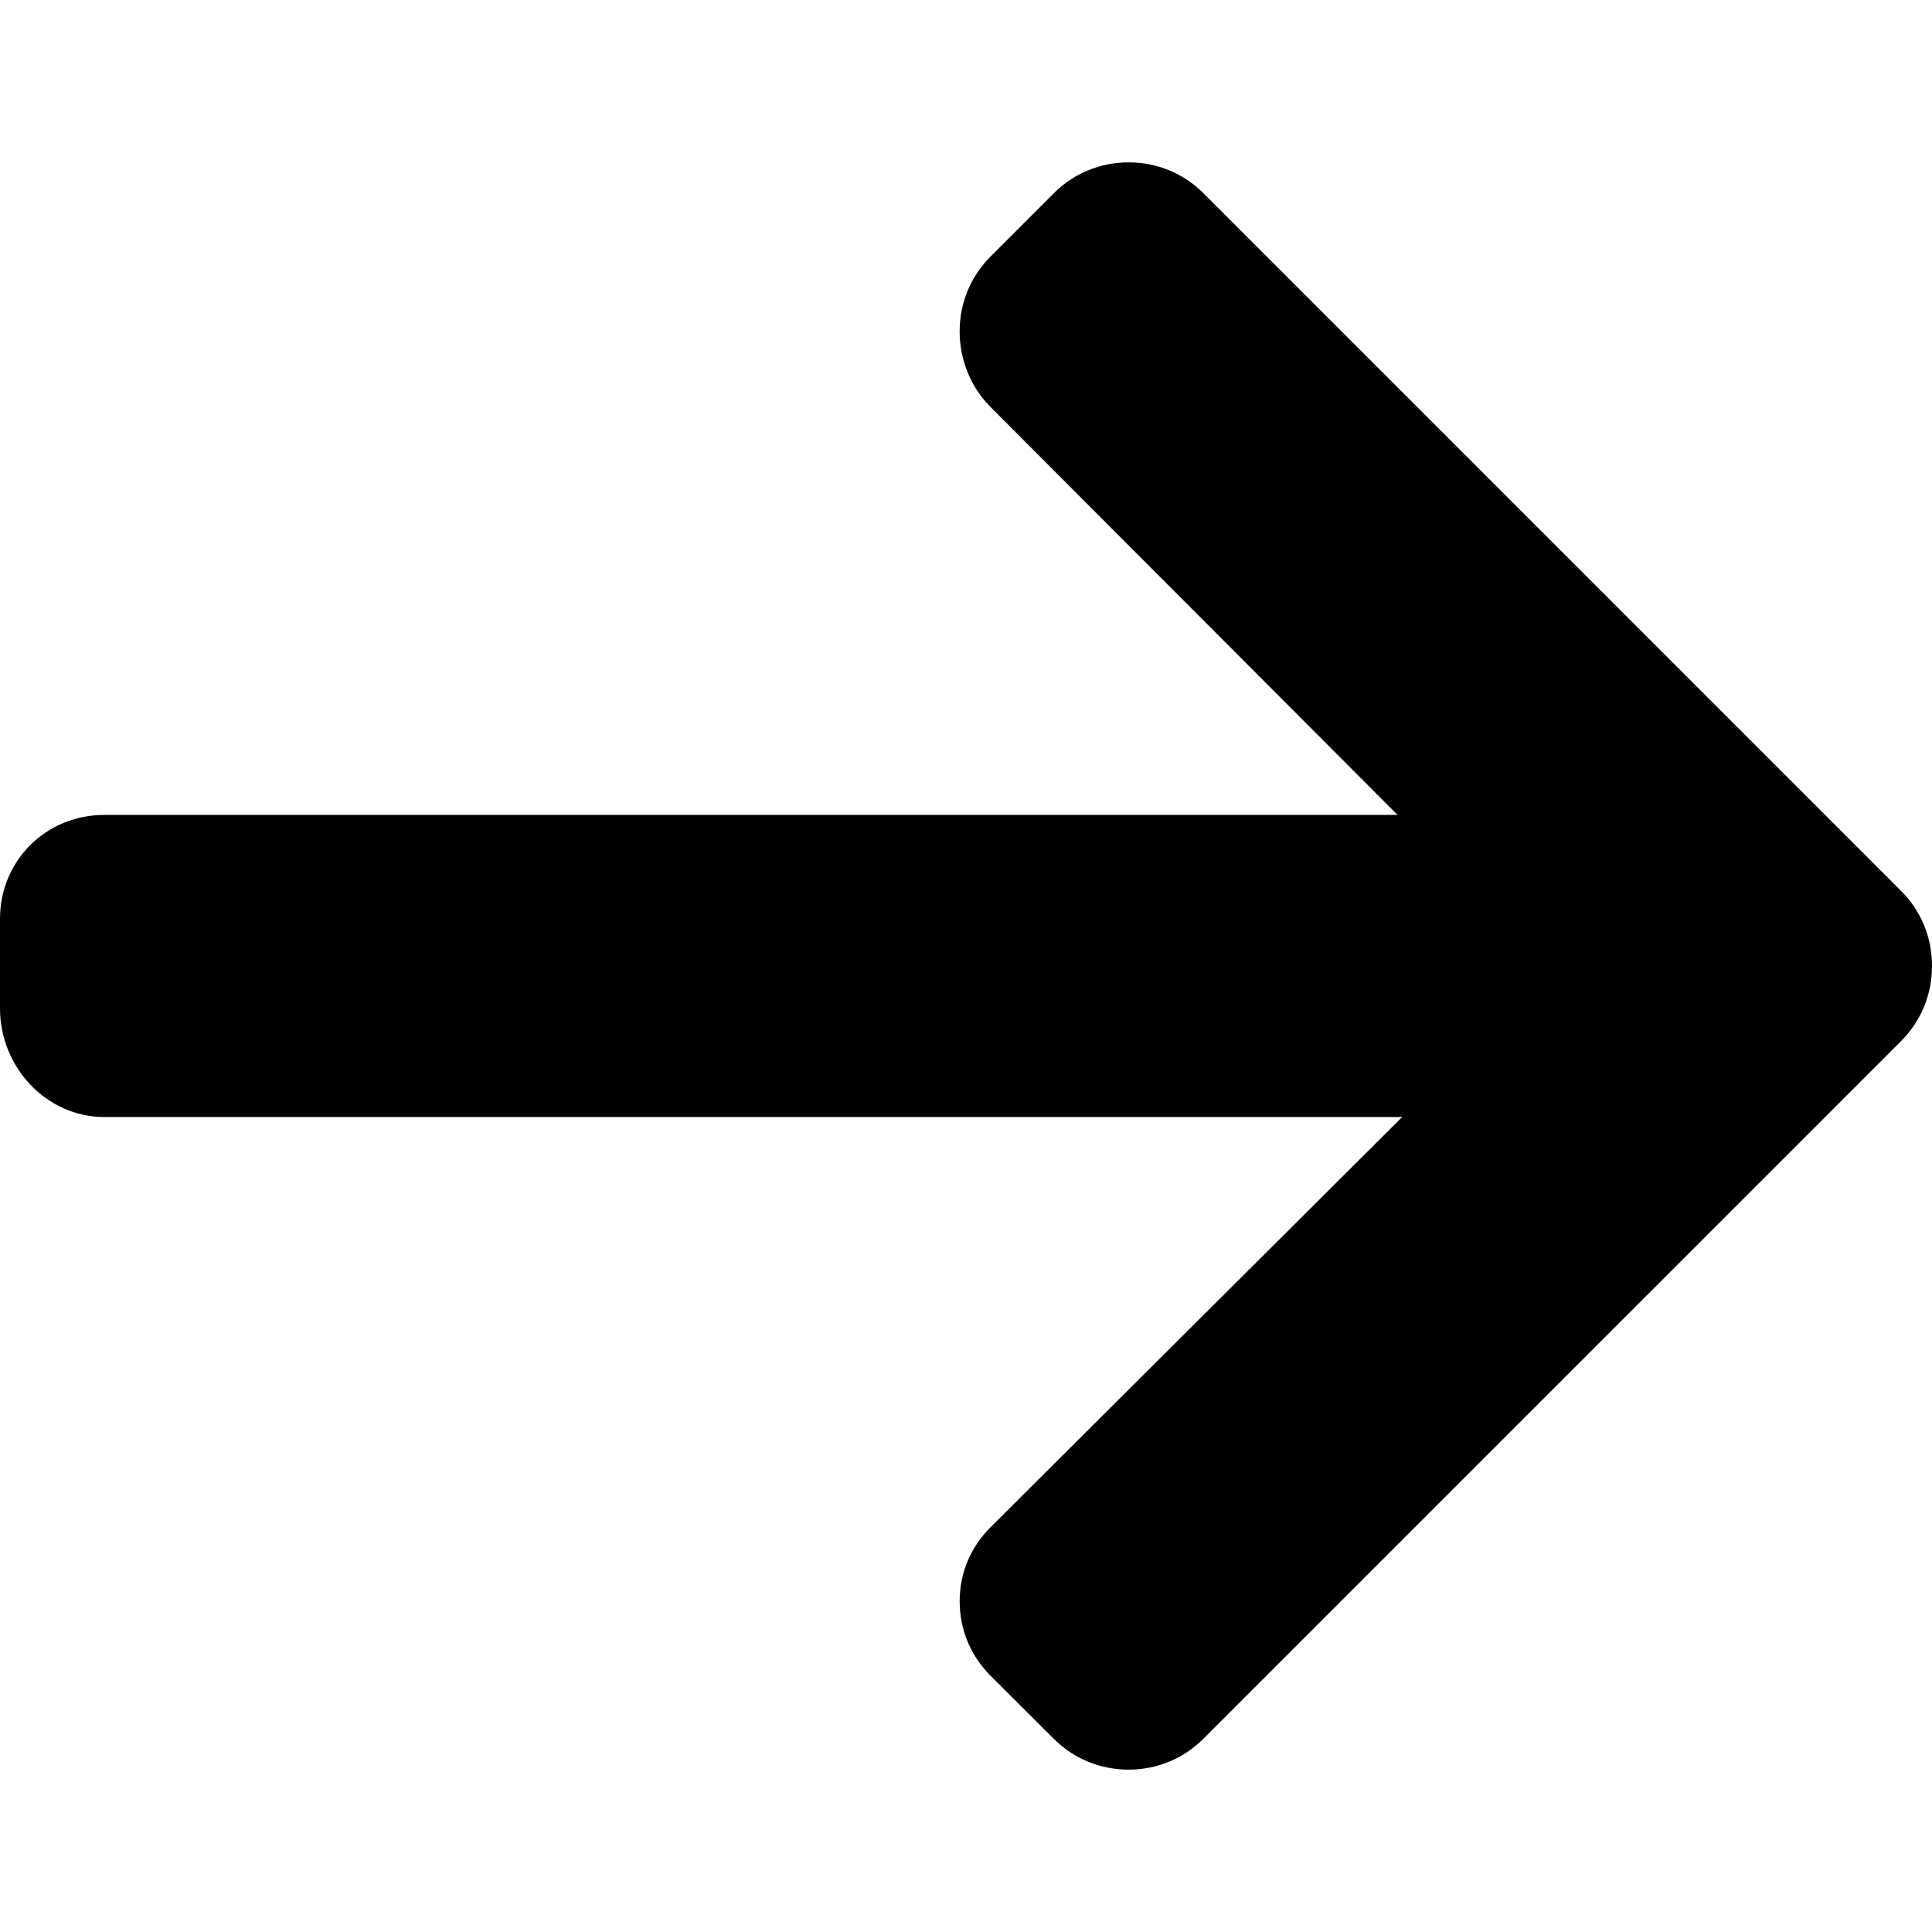
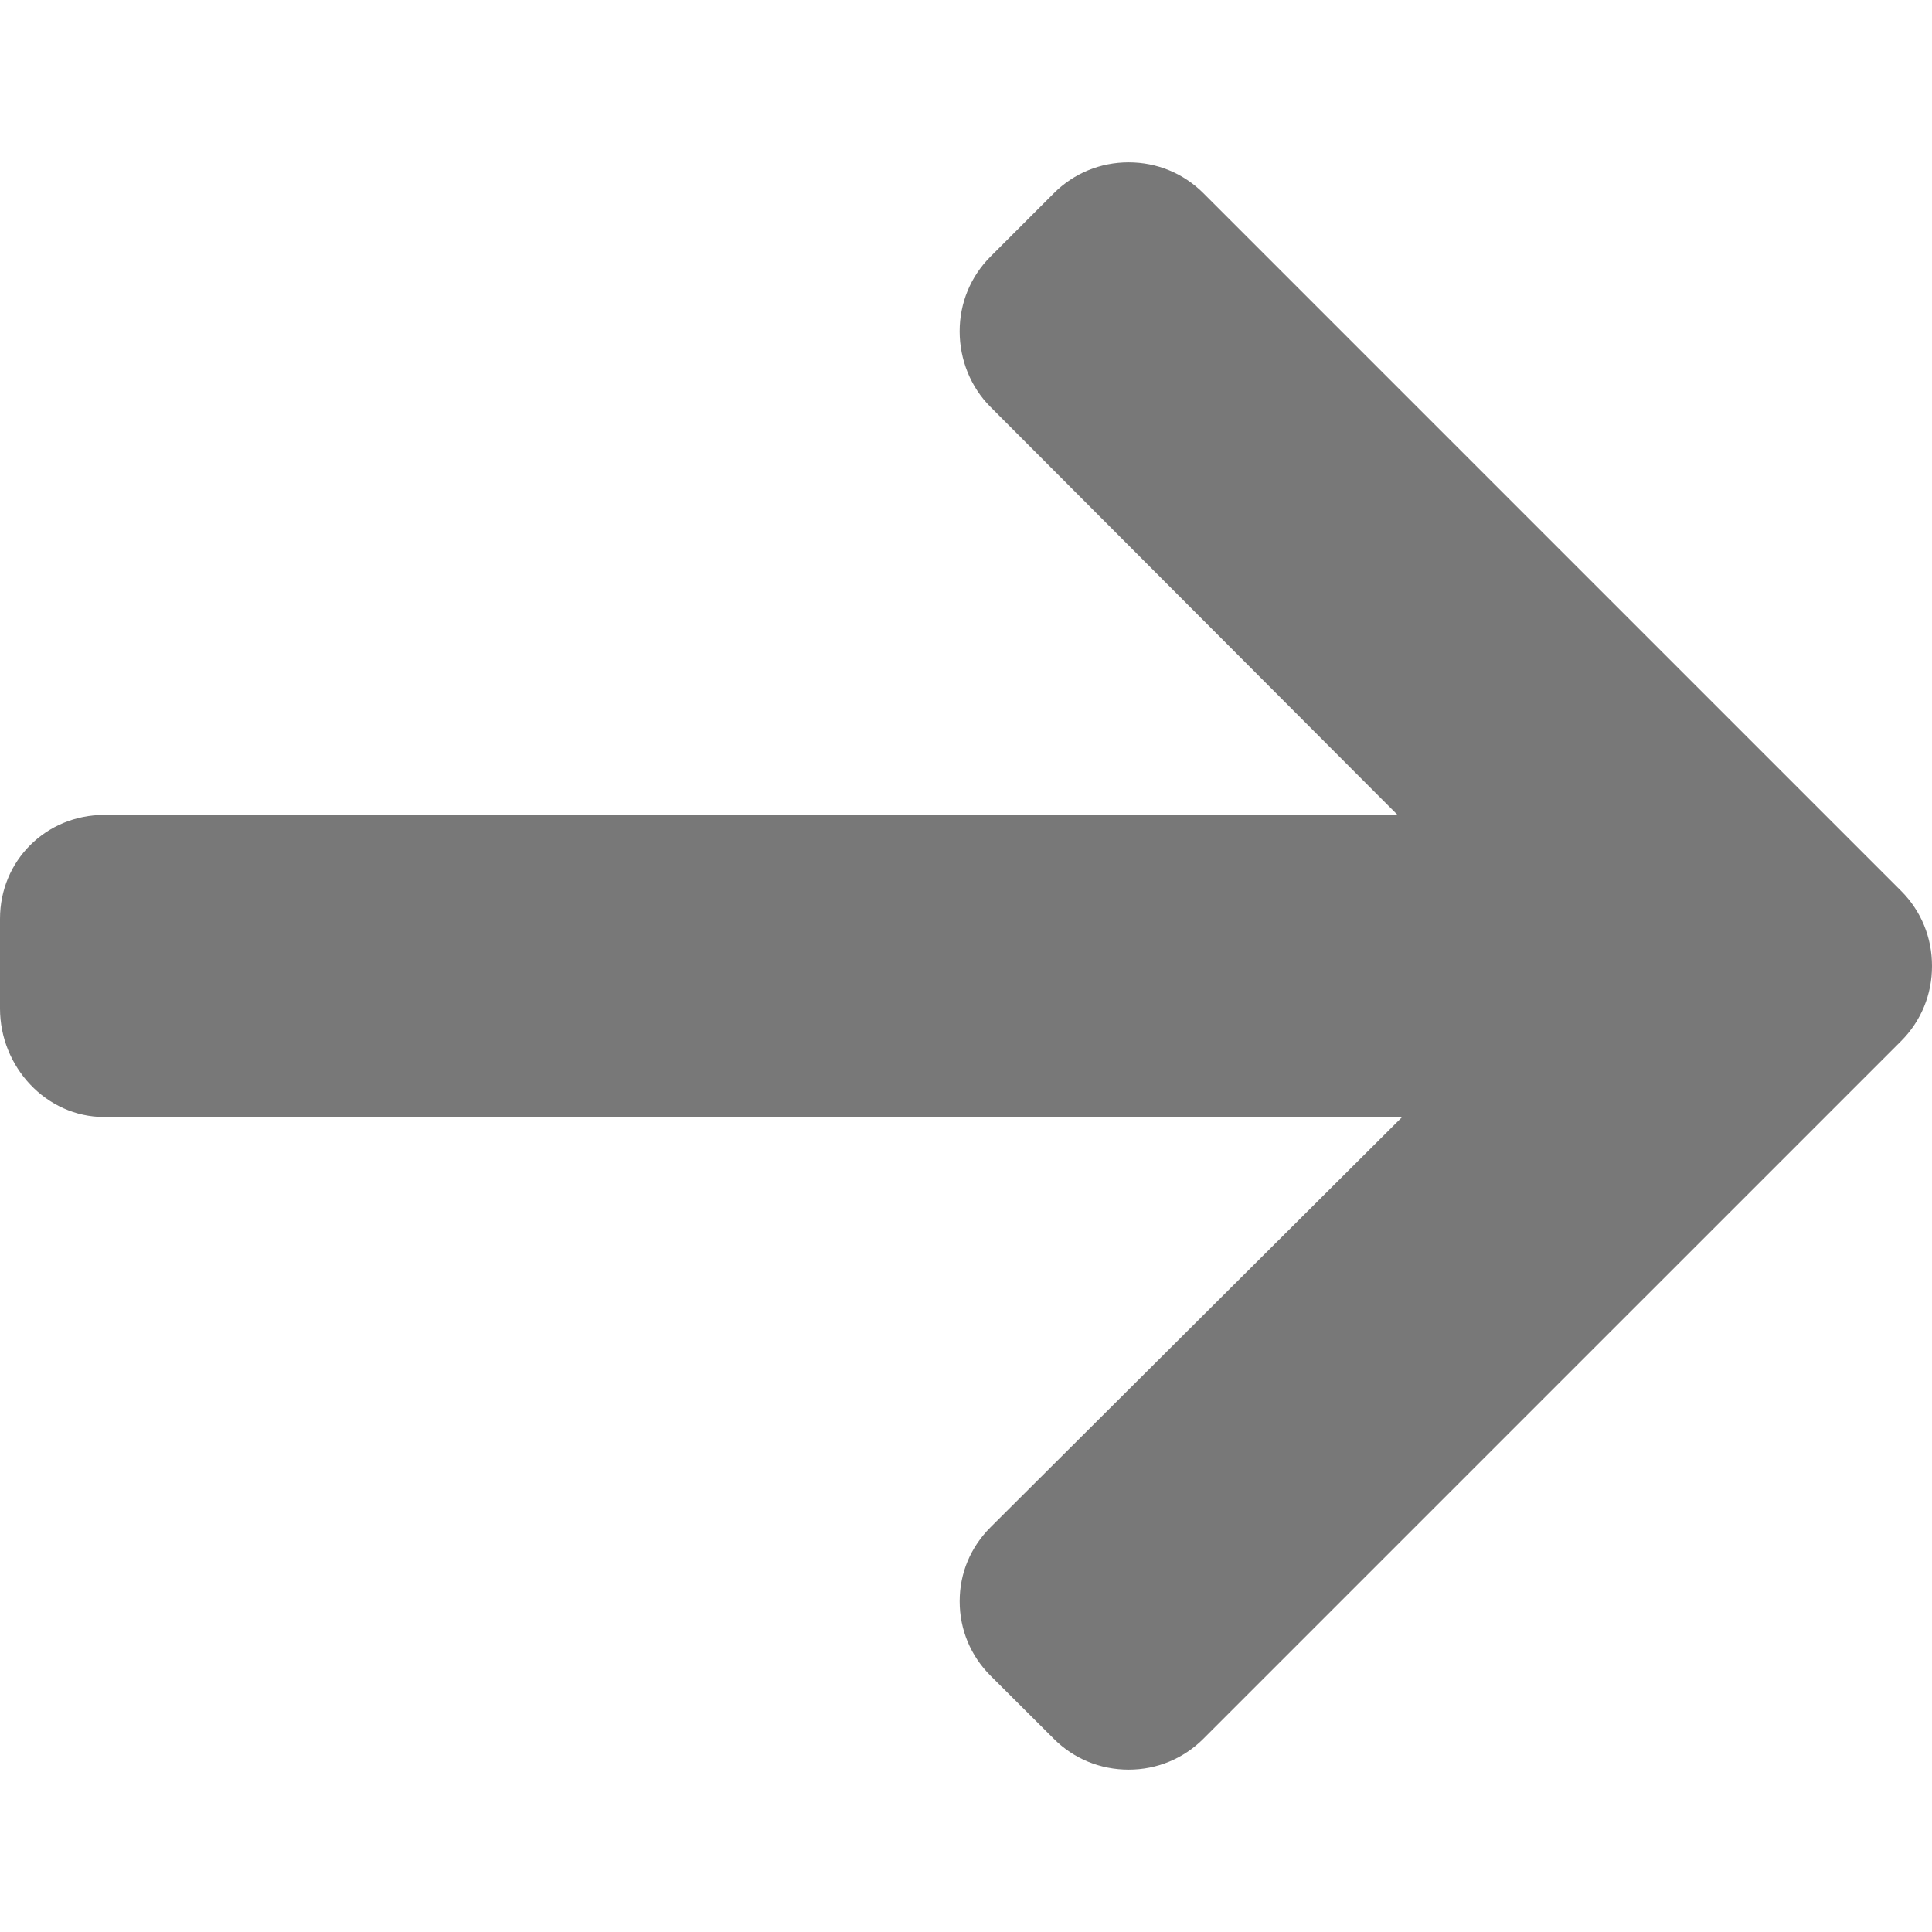
- <svg xmlns="http://www.w3.org/2000/svg" version="1.1" id="Layer_1" x="0px" y="0px" viewBox="0 0 492.004 492.004" style="enable-background:new 0 0 492.004 492.004;" xml:space="preserve">
+ <svg xmlns="http://www.w3.org/2000/svg" fill="#1e1e1e99" version="1.1" id="Layer_1" x="0px" y="0px" viewBox="0 0 492.004 492.004" style="enable-background:new 0 0 492.004 492.004;" xml:space="preserve">
  <g>
    <g>
      <path d="M484.14,226.886L306.46,49.202c-5.072-5.072-11.832-7.856-19.04-7.856c-7.216,0-13.972,2.788-19.044,7.856l-16.132,16.136    c-5.068,5.064-7.86,11.828-7.86,19.04c0,7.208,2.792,14.2,7.86,19.264L355.9,207.526H26.58C11.732,207.526,0,219.15,0,234.002    v22.812c0,14.852,11.732,27.648,26.58,27.648h330.496L252.248,388.926c-5.068,5.072-7.86,11.652-7.86,18.864    c0,7.204,2.792,13.88,7.86,18.948l16.132,16.084c5.072,5.072,11.828,7.836,19.044,7.836c7.208,0,13.968-2.8,19.04-7.872    l177.68-177.68c5.084-5.088,7.88-11.88,7.86-19.1C492.02,238.762,489.228,231.966,484.14,226.886z" />
    </g>
  </g>
  <g>
</g>
  <g>
</g>
  <g>
</g>
  <g>
</g>
  <g>
</g>
  <g>
</g>
  <g>
</g>
  <g>
</g>
  <g>
</g>
  <g>
</g>
  <g>
</g>
  <g>
</g>
  <g>
</g>
  <g>
</g>
  <g>
</g>
</svg>
